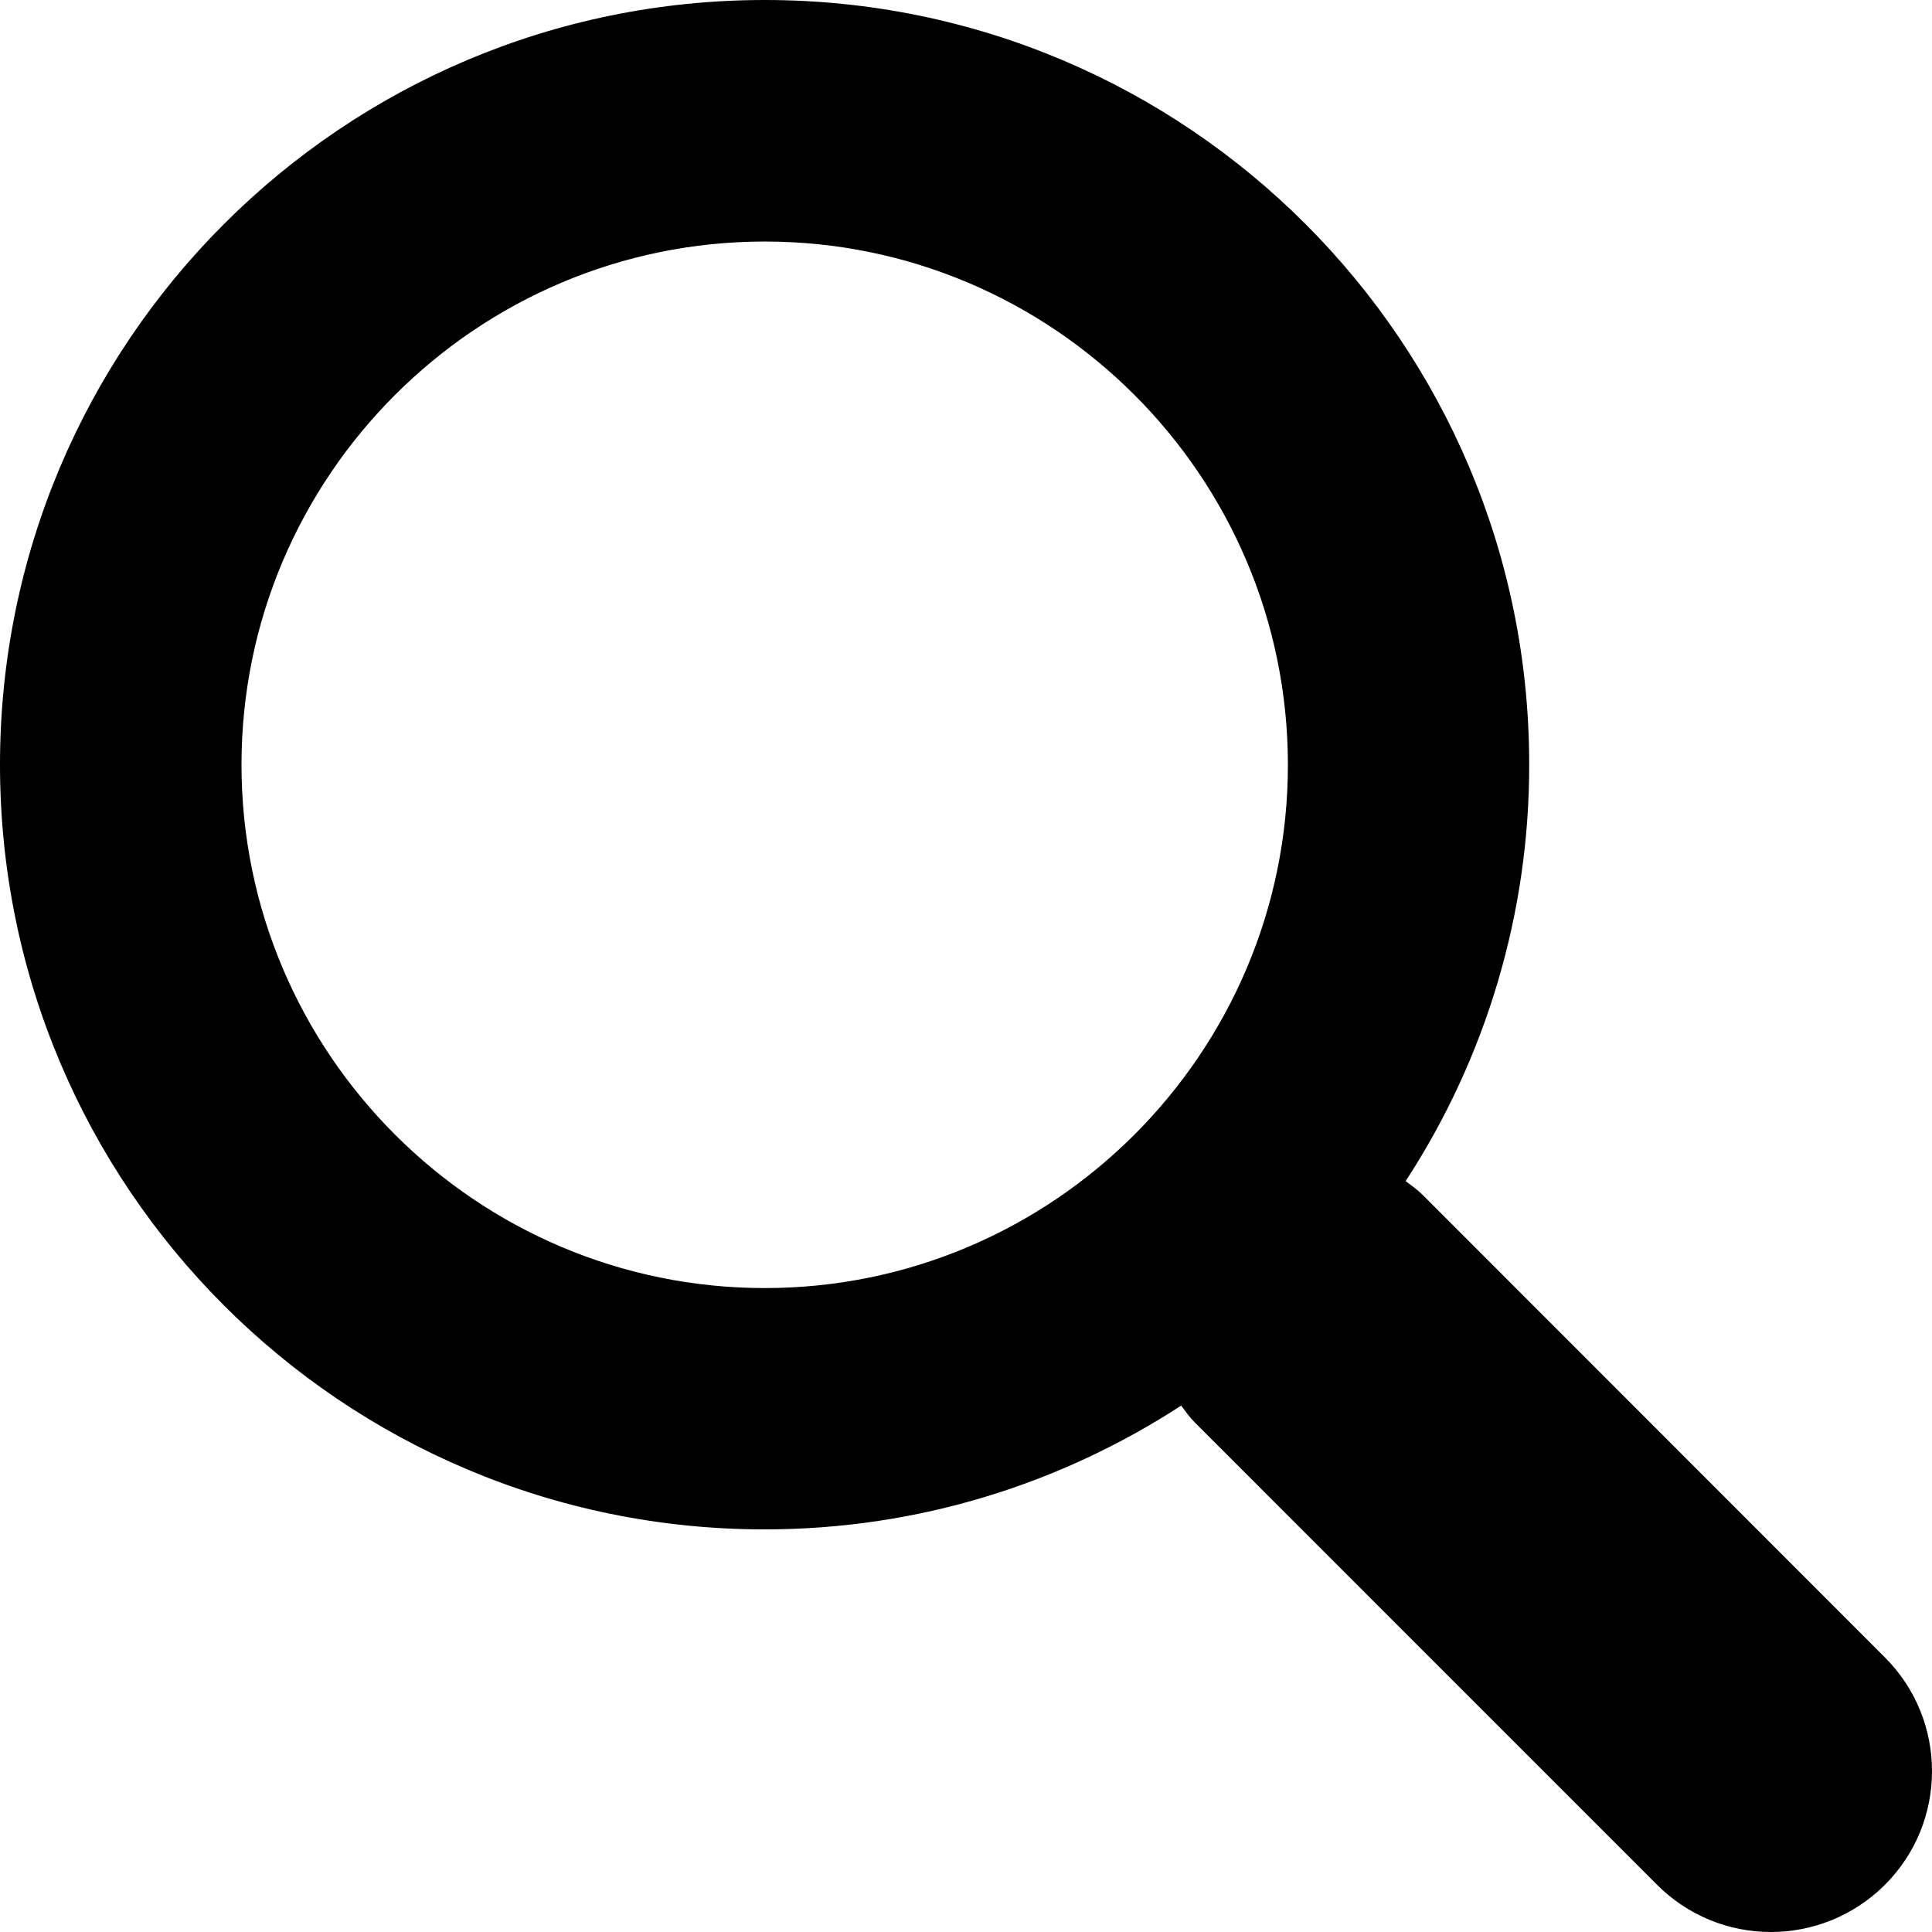
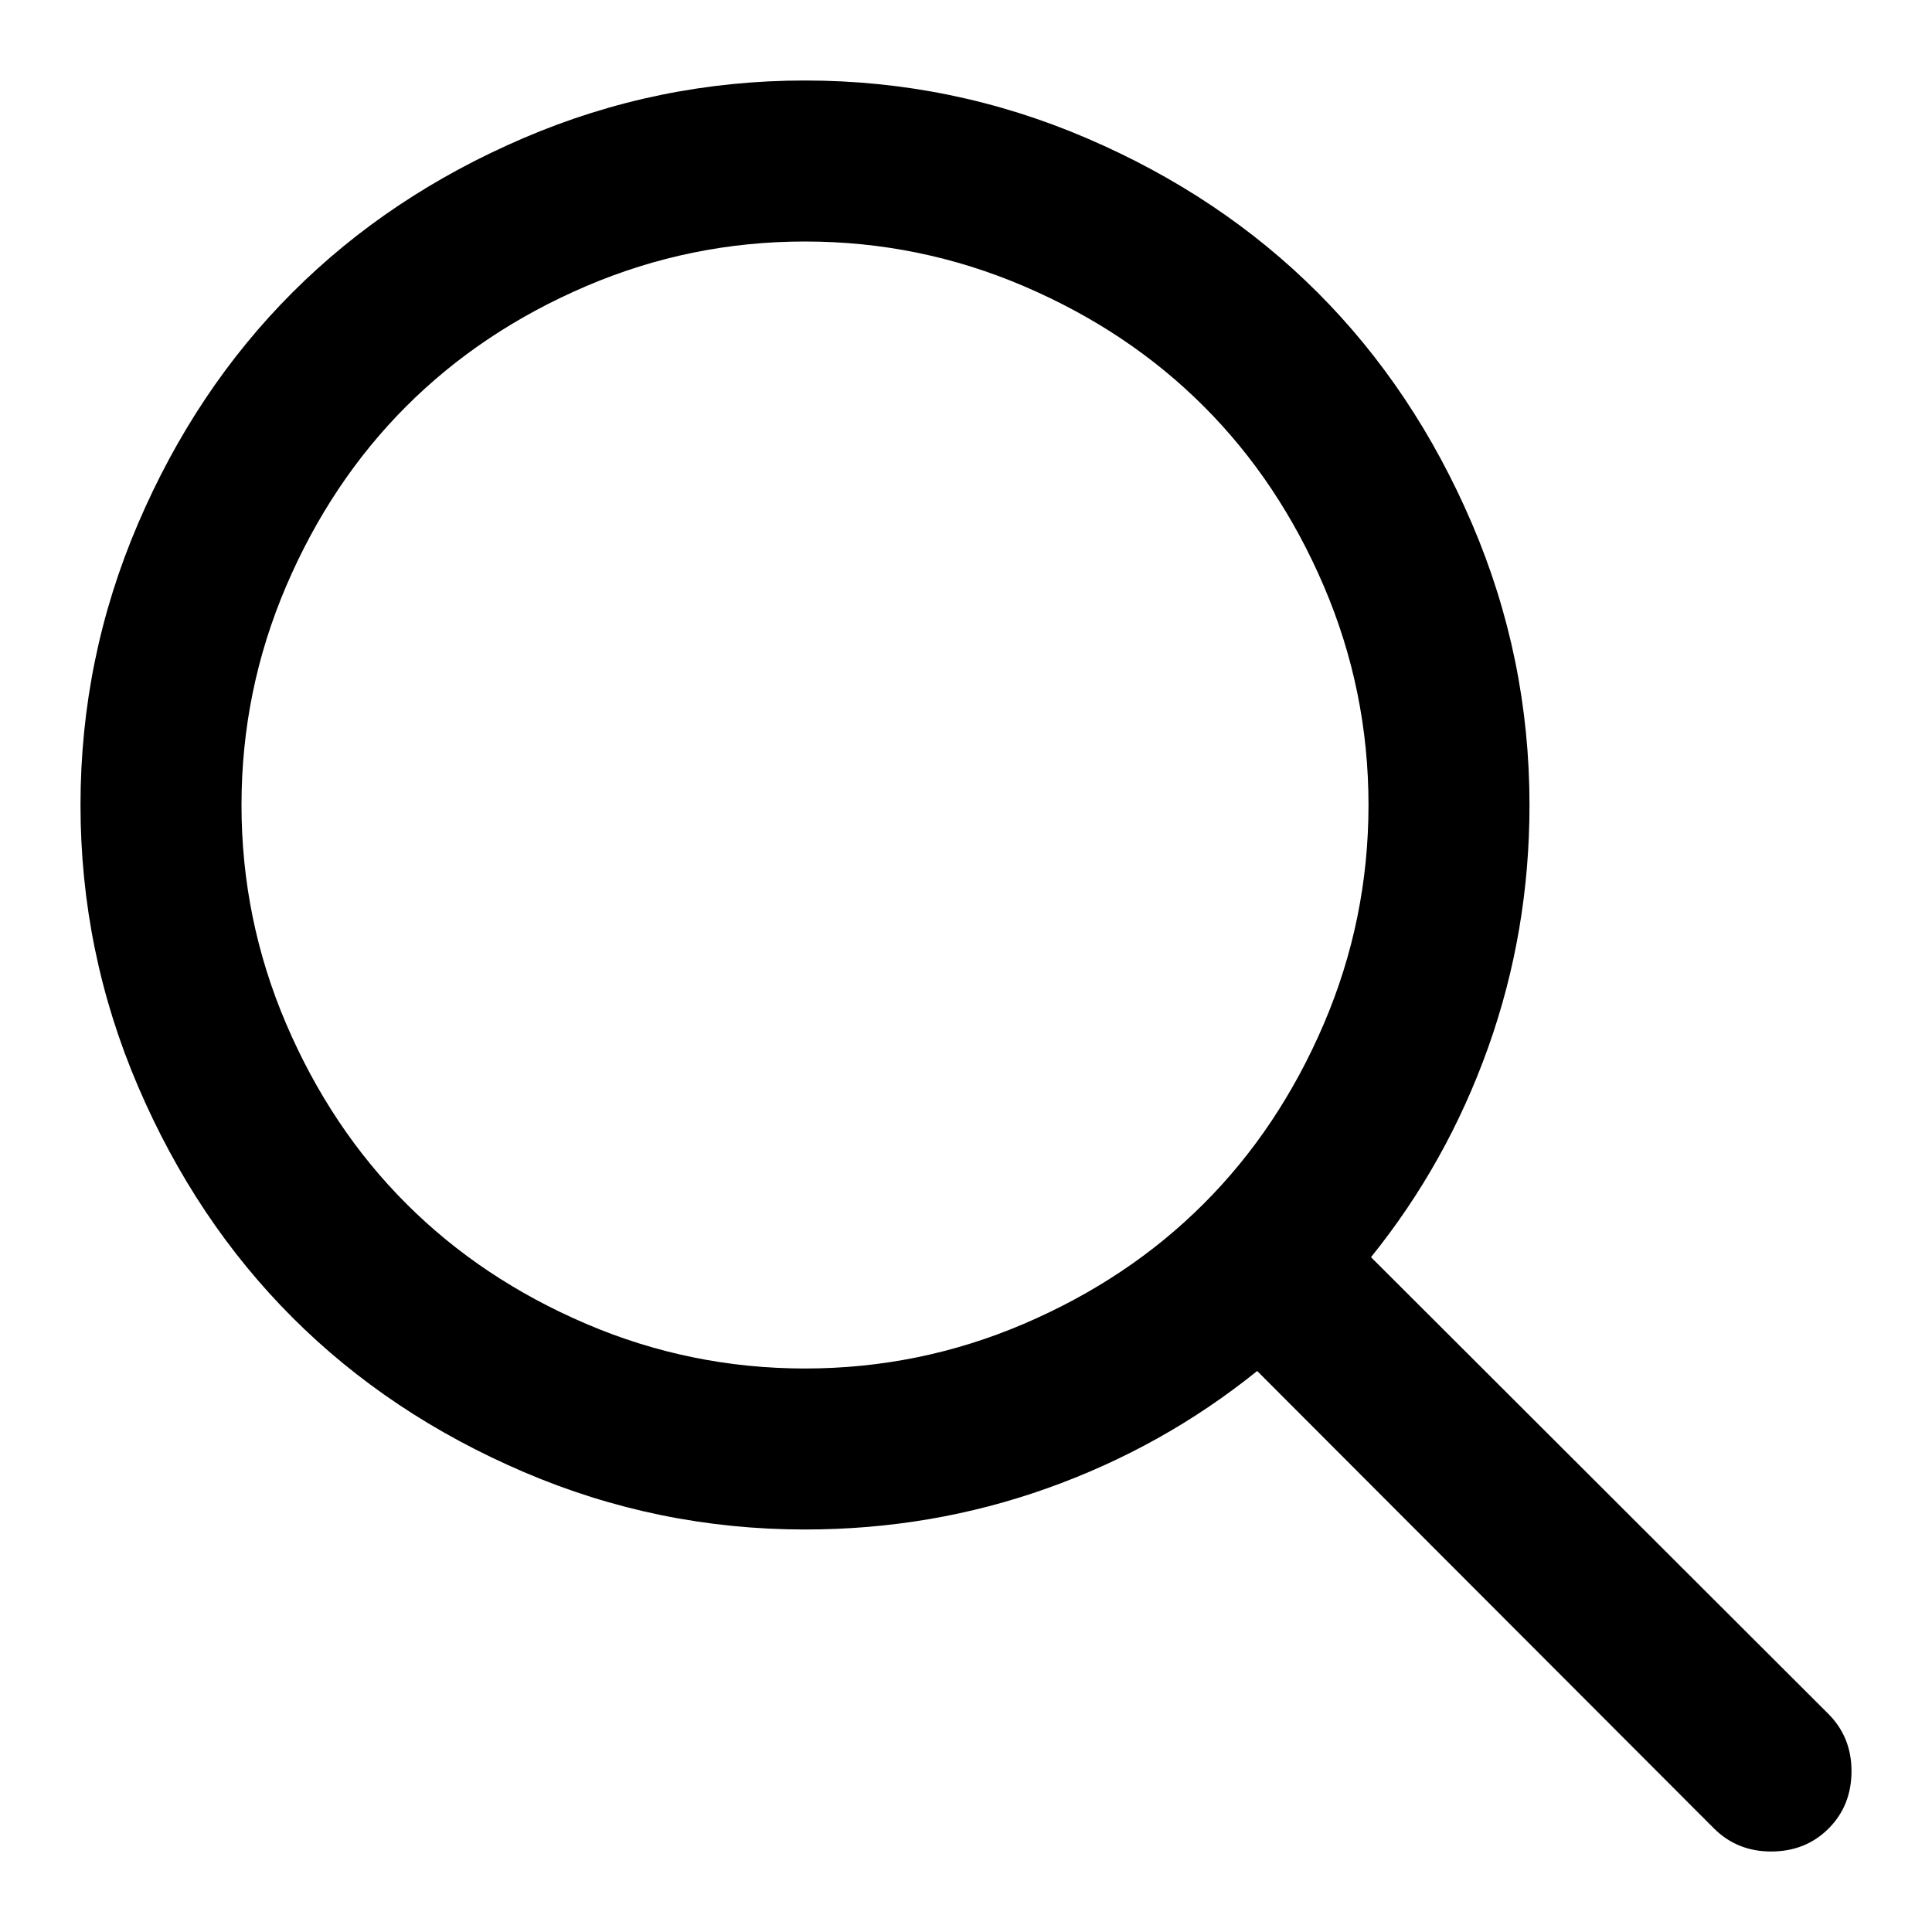
- <svg xmlns="http://www.w3.org/2000/svg" width="128" height="128">
-   <path d="M124.884 109.812L94.256 79.166c-.357-.357-.757-.629-1.129-.914a50.366 50.366 0 008.186-27.59C101.327 22.689 78.656 0 50.67 0 22.685 0 0 22.688 0 50.663c0 27.989 22.685 50.663 50.656 50.663 10.186 0 19.643-3.03 27.6-8.201.286.385.557.771.9 1.114l30.628 30.632a10.633 10.633 0 007.543 3.129c2.728 0 5.457-1.043 7.543-3.115 4.171-4.157 4.171-10.915.014-15.073M50.671 85.338C31.557 85.338 16 69.78 16 50.663c0-19.102 15.557-34.661 34.67-34.661 19.115 0 34.657 15.559 34.657 34.675 0 19.102-15.557 34.661-34.656 34.661" />
+ <svg xmlns="http://www.w3.org/2000/svg" t="1609655179981" class="icon" viewBox="0 0 1024 1024" version="1.1" p-id="3133" width="200" height="200">
+   <defs>
+     <style type="text/css" />
+   </defs>
+   <path d="M426.667 42.667q77.995 0 149.163 30.507t122.496 81.835 81.835 122.496 30.507 149.163q0 66.987-21.845 128.341t-62.165 111.317l242.347 242.005q12.331 12.331 12.331 30.336 0 18.347-12.16 30.507t-30.507 12.16q-18.005 0-30.336-12.331l-242.005-242.347q-50.005 40.32-111.317 62.165t-128.341 21.845q-77.995 0-149.163-30.507t-122.496-81.835-81.835-122.496-30.507-149.163 30.507-149.163 81.835-122.496 122.496-81.835 149.163-30.507zM426.667 128q-60.672 0-116.011 23.68t-95.317 63.659-63.659 95.317-23.68 116.011 23.68 116.011 63.659 95.317 95.317 63.659 116.011 23.68 116.011-23.68 95.317-63.659 63.659-95.317 23.68-116.011-23.68-116.011-63.659-95.317-95.317-63.659-116.011-23.68z" p-id="3134" />
</svg>
